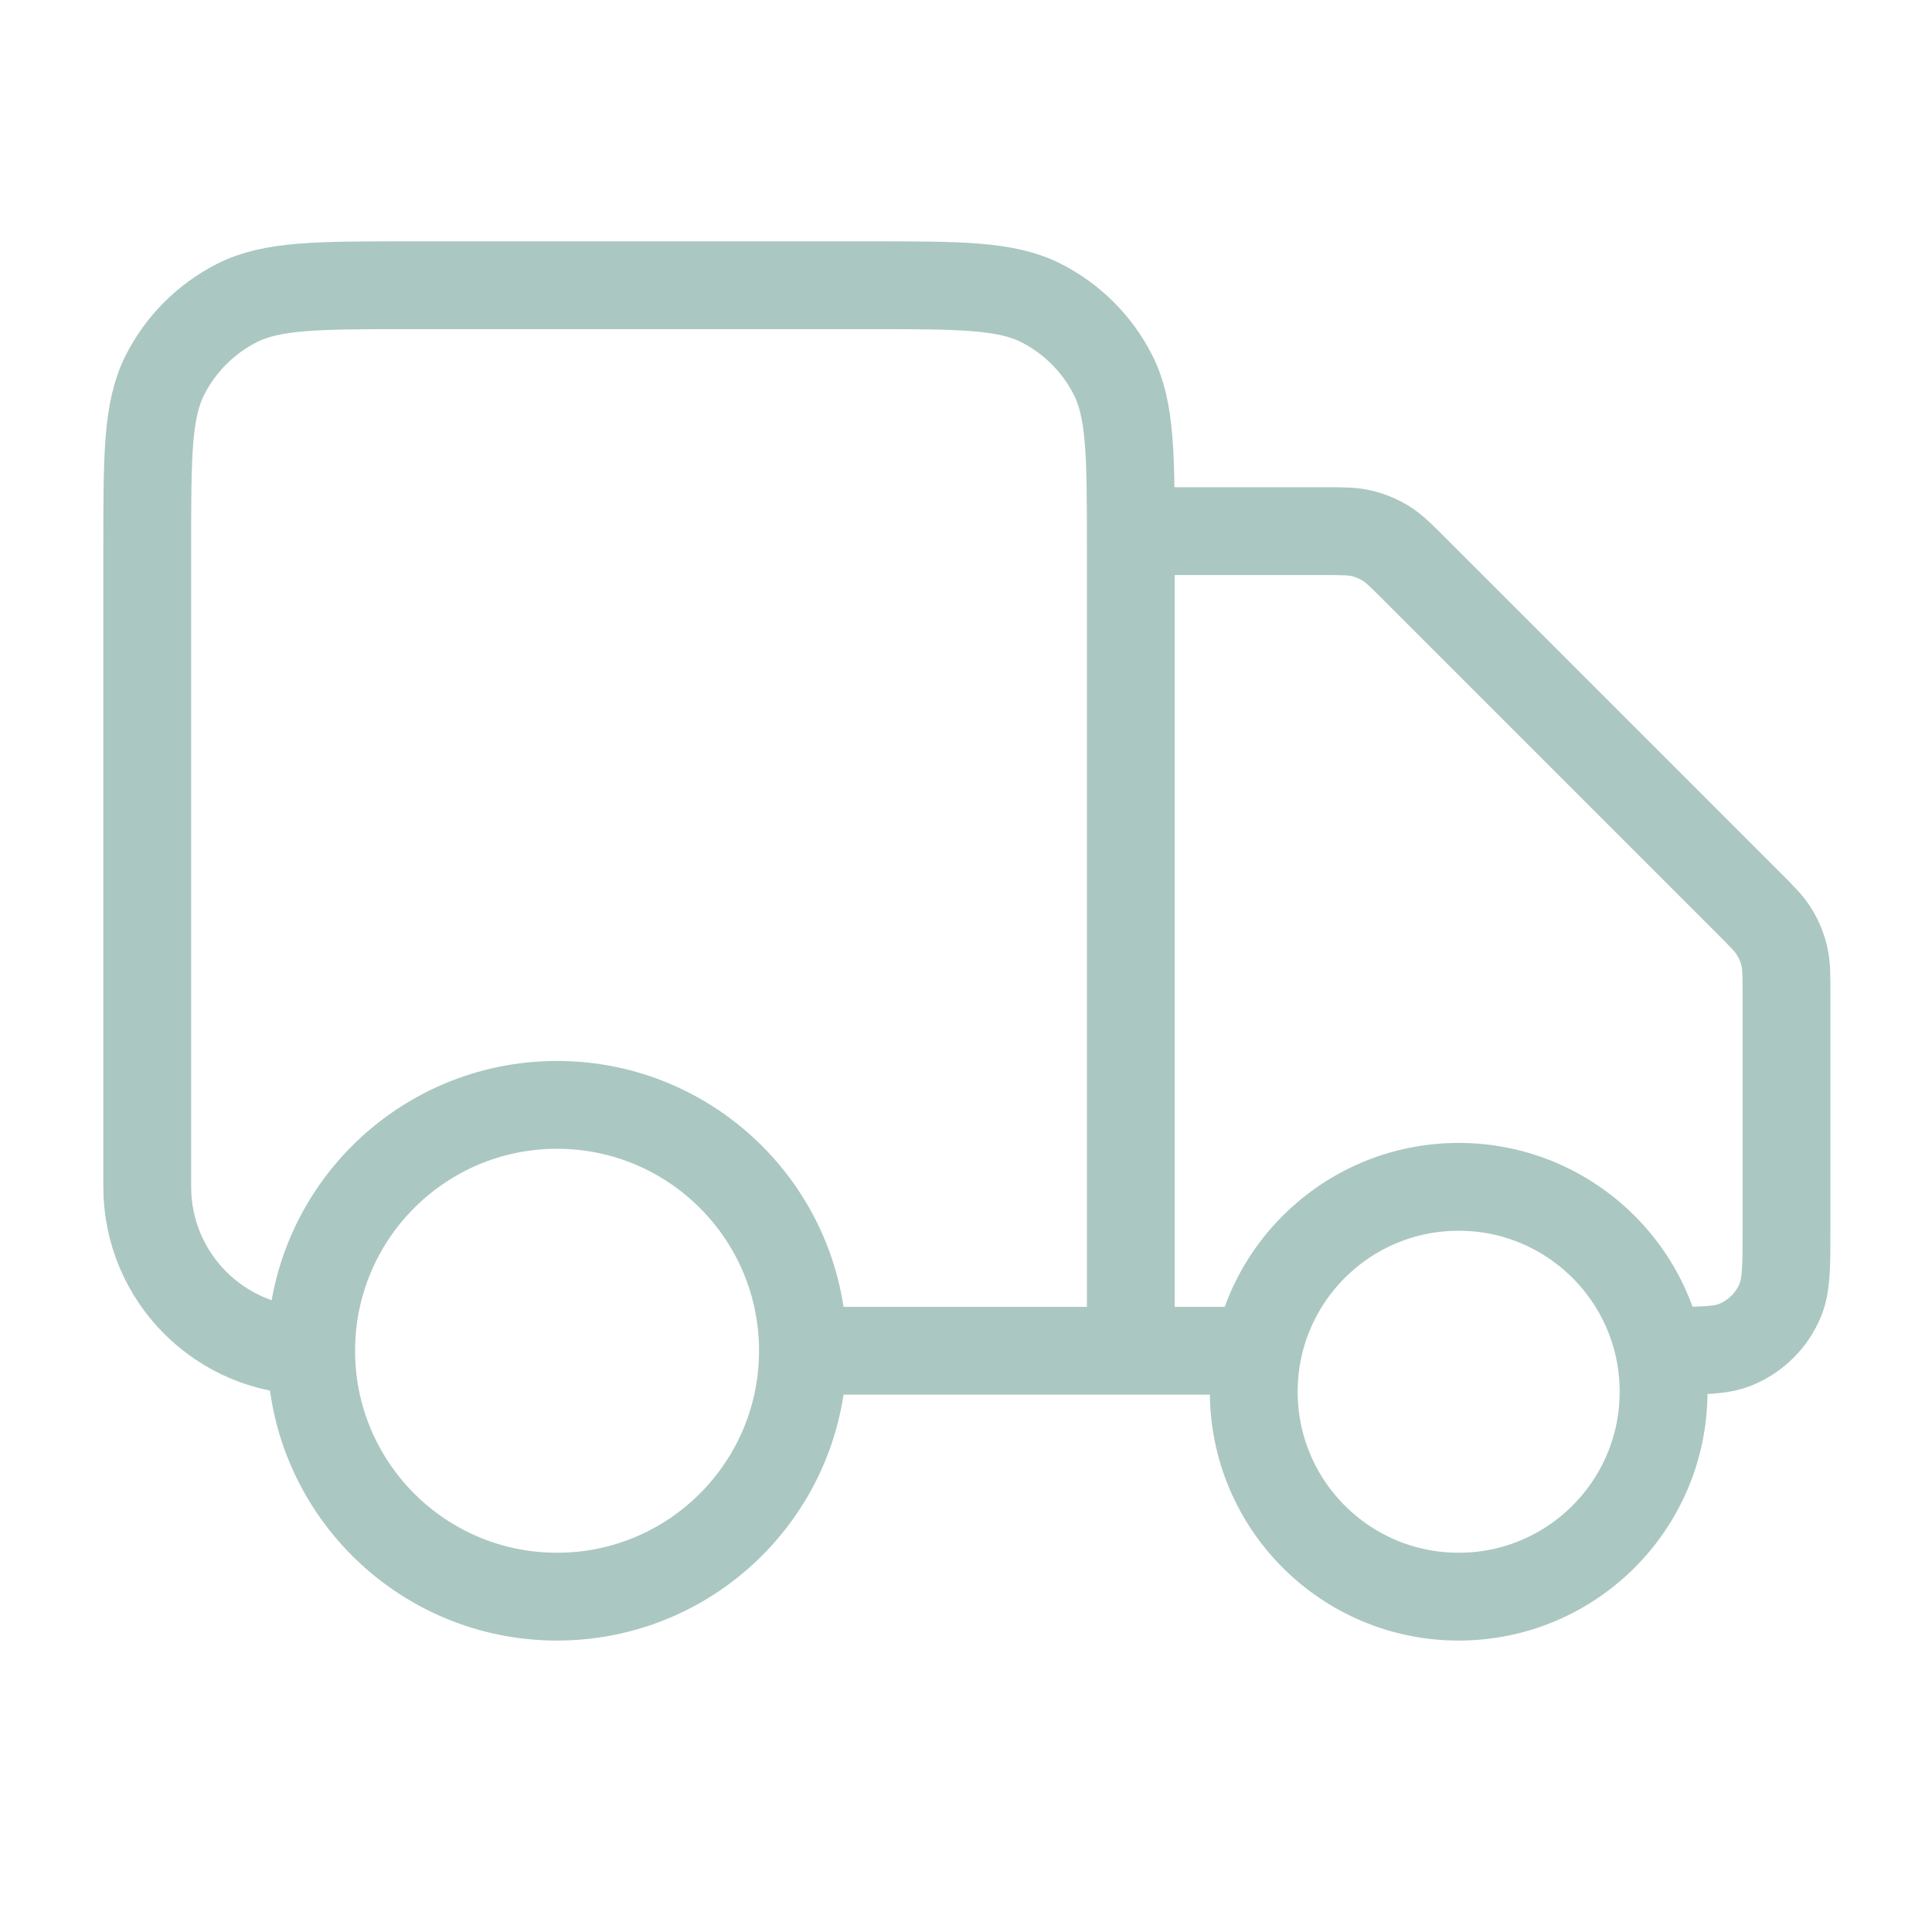
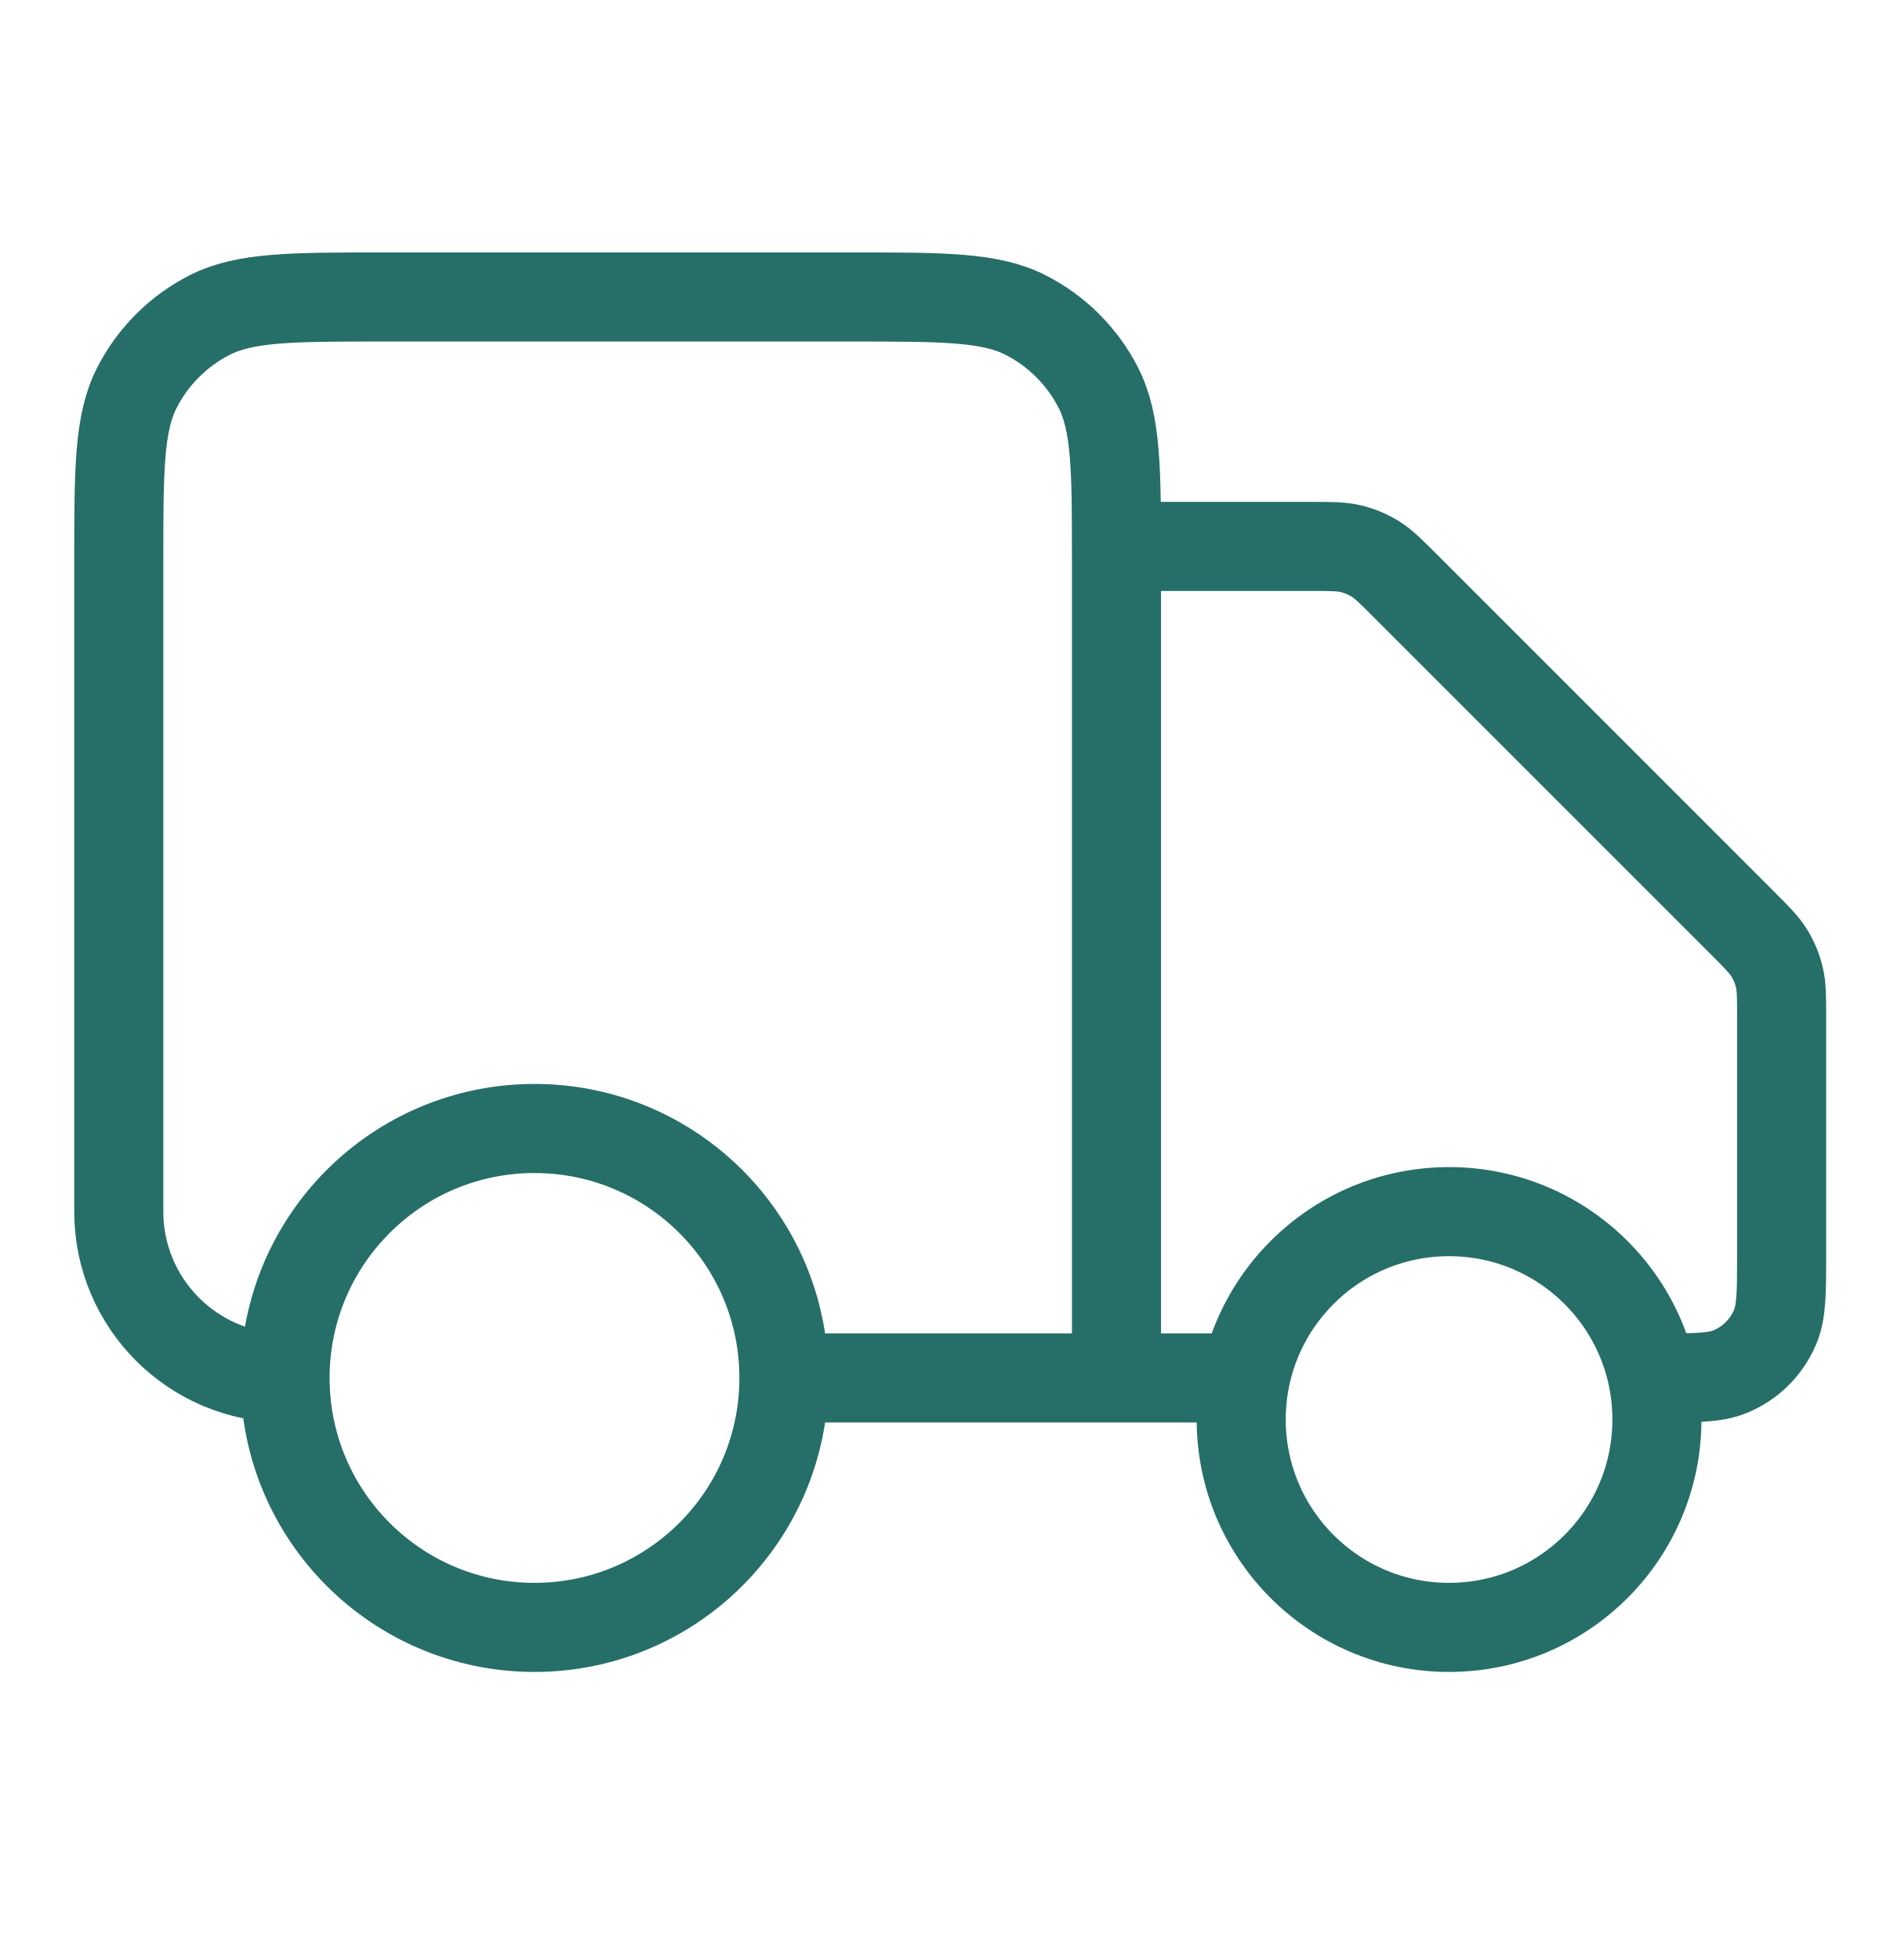
- <svg xmlns="http://www.w3.org/2000/svg" width="33" height="33" viewBox="0 0 33 33" fill="none">
-   <path d="M19.315 9.072H22.587C22.929 9.072 23.101 9.072 23.262 9.111C23.404 9.145 23.541 9.202 23.666 9.278C23.808 9.365 23.929 9.486 24.171 9.728L29.859 15.416C30.101 15.658 30.222 15.779 30.308 15.921C30.385 16.046 30.442 16.182 30.476 16.325C30.515 16.486 30.515 16.657 30.515 17V20.972C30.515 21.624 30.515 21.951 30.408 22.208C30.266 22.551 29.993 22.823 29.65 22.965C29.393 23.072 29.067 23.072 28.415 23.072M21.415 23.072H19.315M19.315 23.072V9.352C19.315 7.784 19.315 7 19.009 6.401C18.741 5.874 18.313 5.446 17.786 5.177C17.187 4.872 16.403 4.872 14.835 4.872H6.995C5.426 4.872 4.642 4.872 4.043 5.177C3.517 5.446 3.088 5.874 2.82 6.401C2.515 7 2.515 7.784 2.515 9.352V20.272C2.515 21.819 3.768 23.072 5.315 23.072M19.315 23.072H13.715M13.715 23.072C13.715 25.392 11.834 27.272 9.515 27.272C7.195 27.272 5.315 25.392 5.315 23.072M13.715 23.072C13.715 20.753 11.834 18.872 9.515 18.872C7.195 18.872 5.315 20.753 5.315 23.072M28.415 23.772C28.415 25.705 26.848 27.272 24.915 27.272C22.982 27.272 21.415 25.705 21.415 23.772C21.415 21.839 22.982 20.272 24.915 20.272C26.848 20.272 28.415 21.839 28.415 23.772Z" stroke="#ABC7C1" stroke-width="1.5" stroke-linecap="round" stroke-linejoin="round" />
+ <svg xmlns="http://www.w3.org/2000/svg" width="32" height="33" viewBox="0 0 32 33" fill="none">
+   <path d="M18.8 9.2H22.072C22.415 9.2 22.586 9.2 22.747 9.239C22.89 9.273 23.026 9.33 23.152 9.406C23.293 9.493 23.414 9.614 23.656 9.856L29.344 15.544C29.586 15.786 29.707 15.907 29.794 16.048C29.87 16.174 29.927 16.31 29.961 16.453C30 16.614 30 16.785 30 17.128V21.1C30 21.752 30 22.078 29.893 22.336C29.751 22.679 29.479 22.951 29.136 23.093C28.878 23.2 28.552 23.2 27.9 23.2M20.9 23.2H18.8M18.8 23.2V9.48C18.8 7.912 18.8 7.128 18.495 6.529C18.226 6.002 17.798 5.574 17.271 5.305C16.672 5 15.888 5 14.32 5H6.48C4.912 5 4.128 5 3.529 5.305C3.002 5.574 2.574 6.002 2.305 6.529C2 7.128 2 7.912 2 9.48V20.4C2 21.946 3.254 23.2 4.8 23.2M18.8 23.2H13.2M13.2 23.2C13.2 25.52 11.32 27.4 9 27.4C6.68 27.4 4.8 25.52 4.8 23.2M13.2 23.2C13.2 20.88 11.32 19 9 19C6.68 19 4.8 20.88 4.8 23.2M27.9 23.9C27.9 25.833 26.333 27.4 24.4 27.4C22.467 27.4 20.9 25.833 20.9 23.9C20.9 21.967 22.467 20.4 24.4 20.4C26.333 20.4 27.9 21.967 27.9 23.9Z" stroke="#266F68" stroke-width="1.5" stroke-linecap="round" stroke-linejoin="round" />
</svg>
